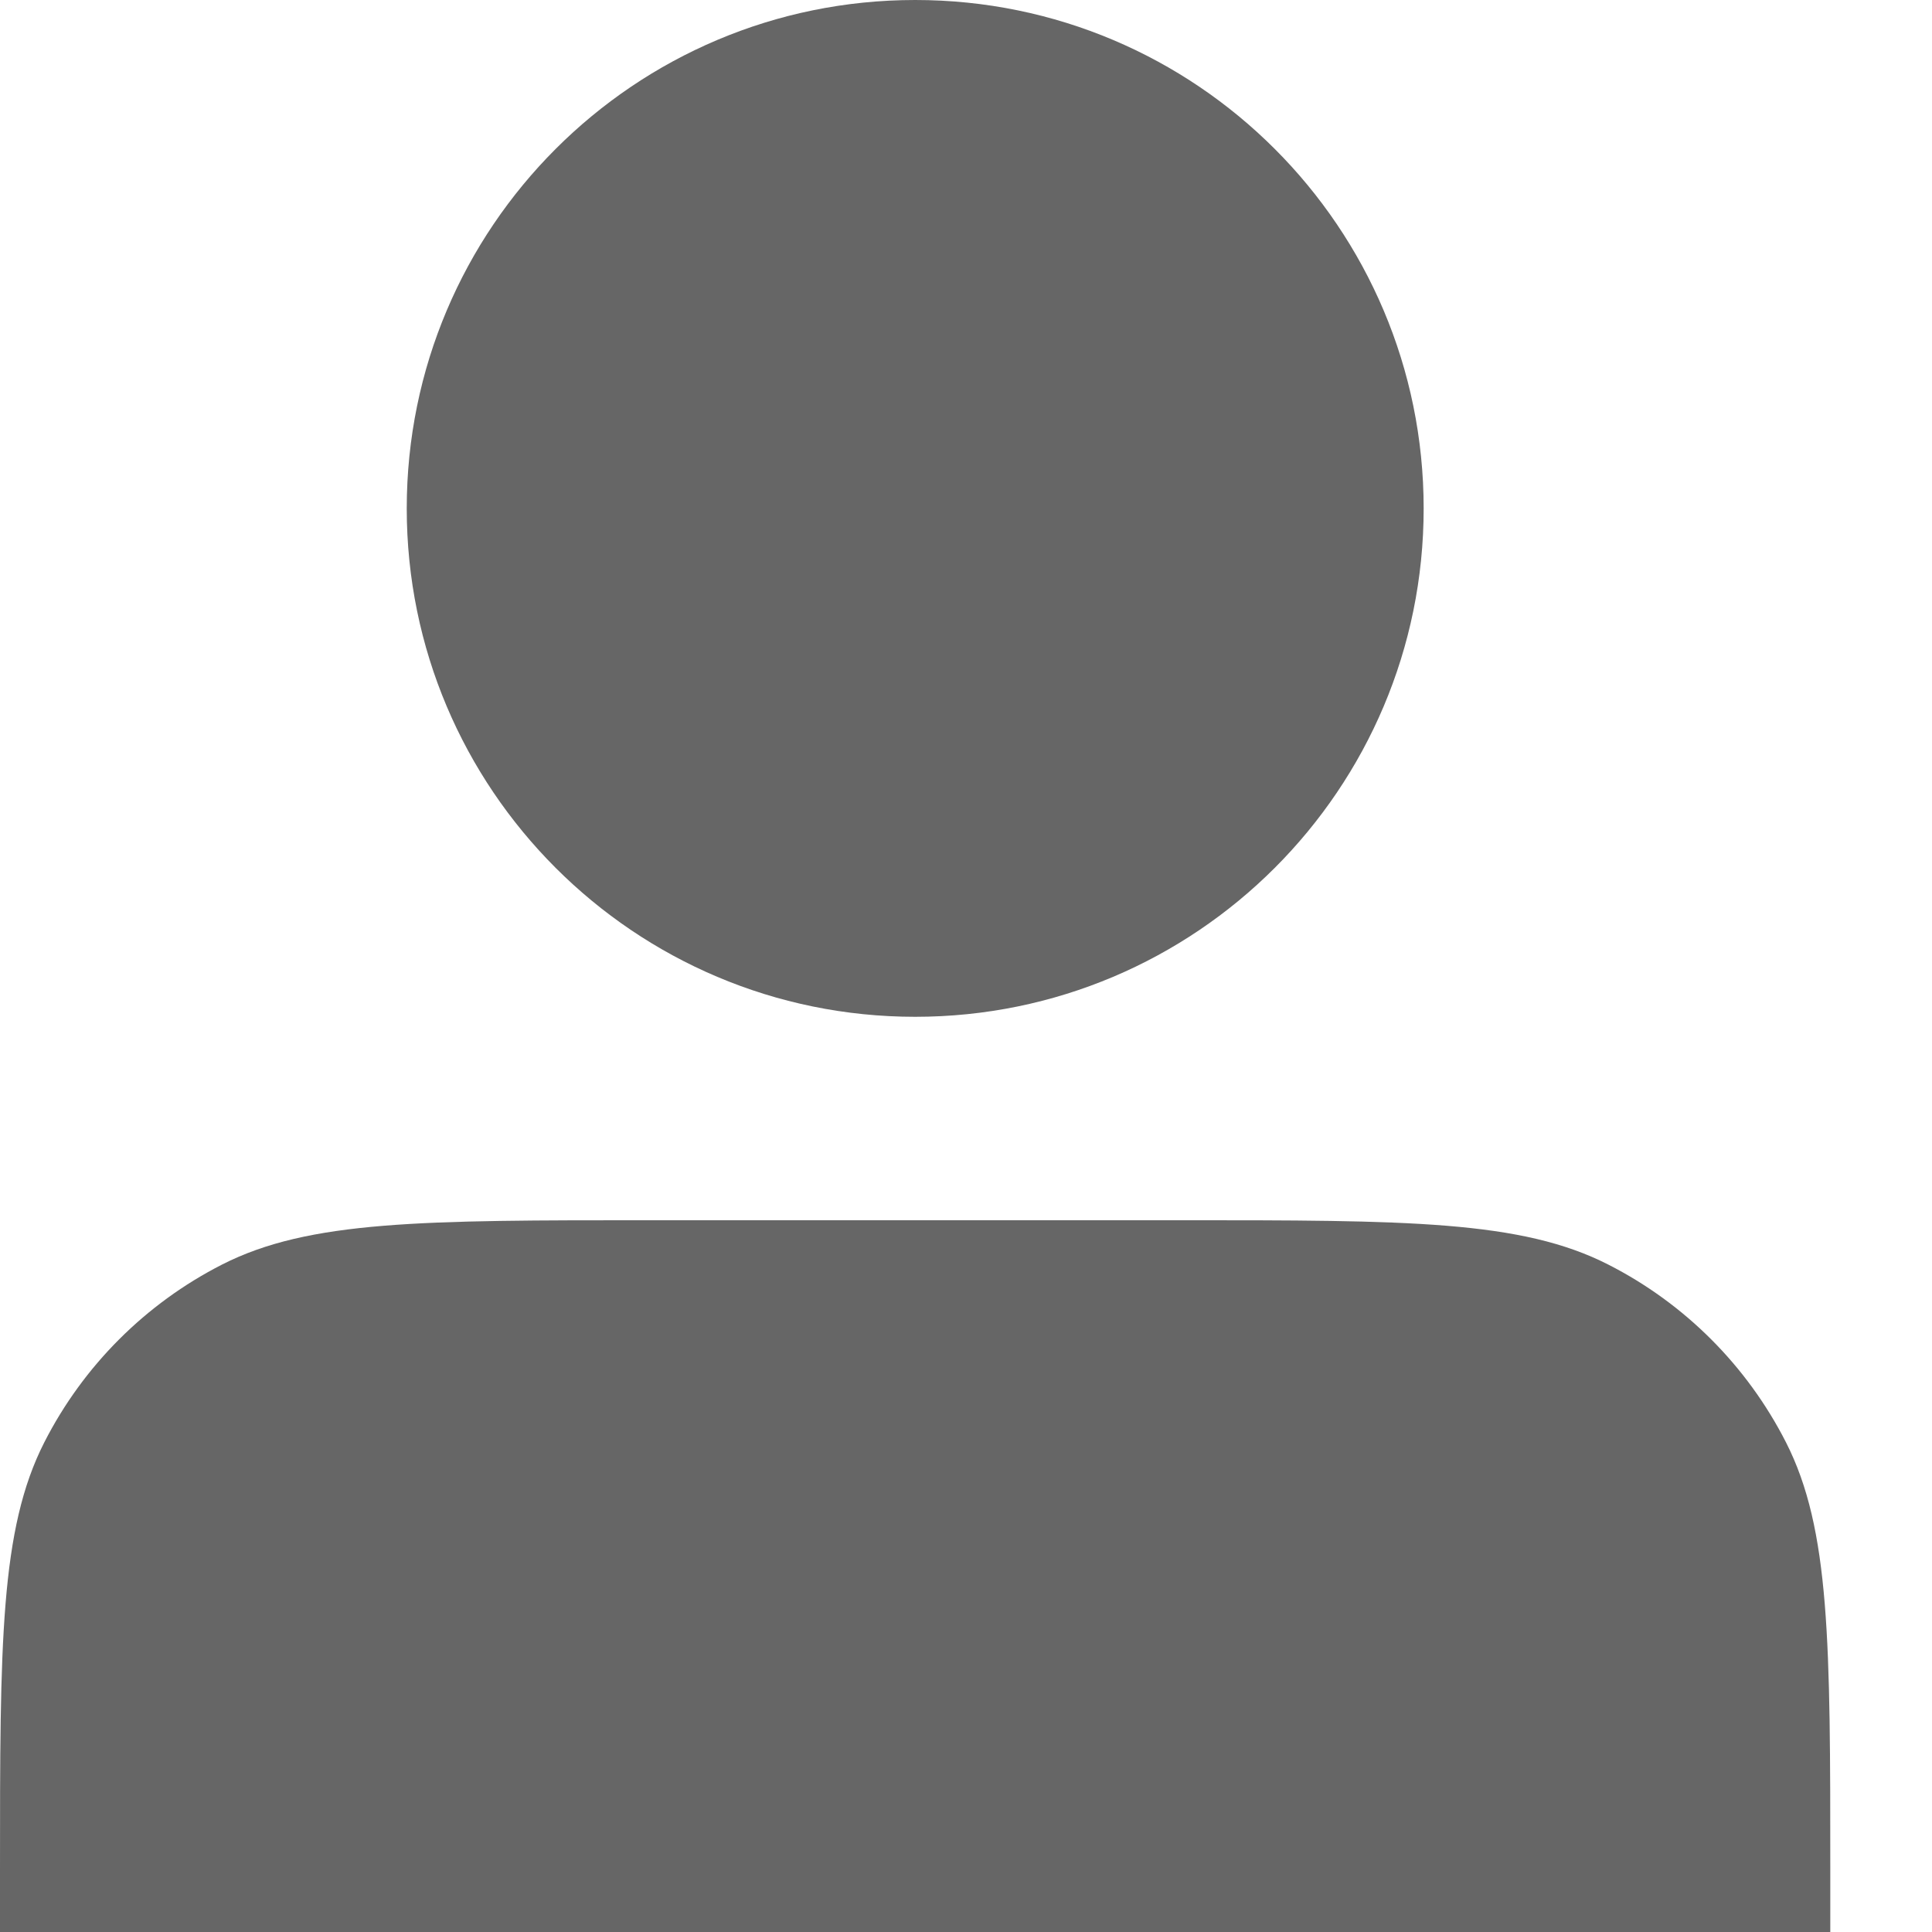
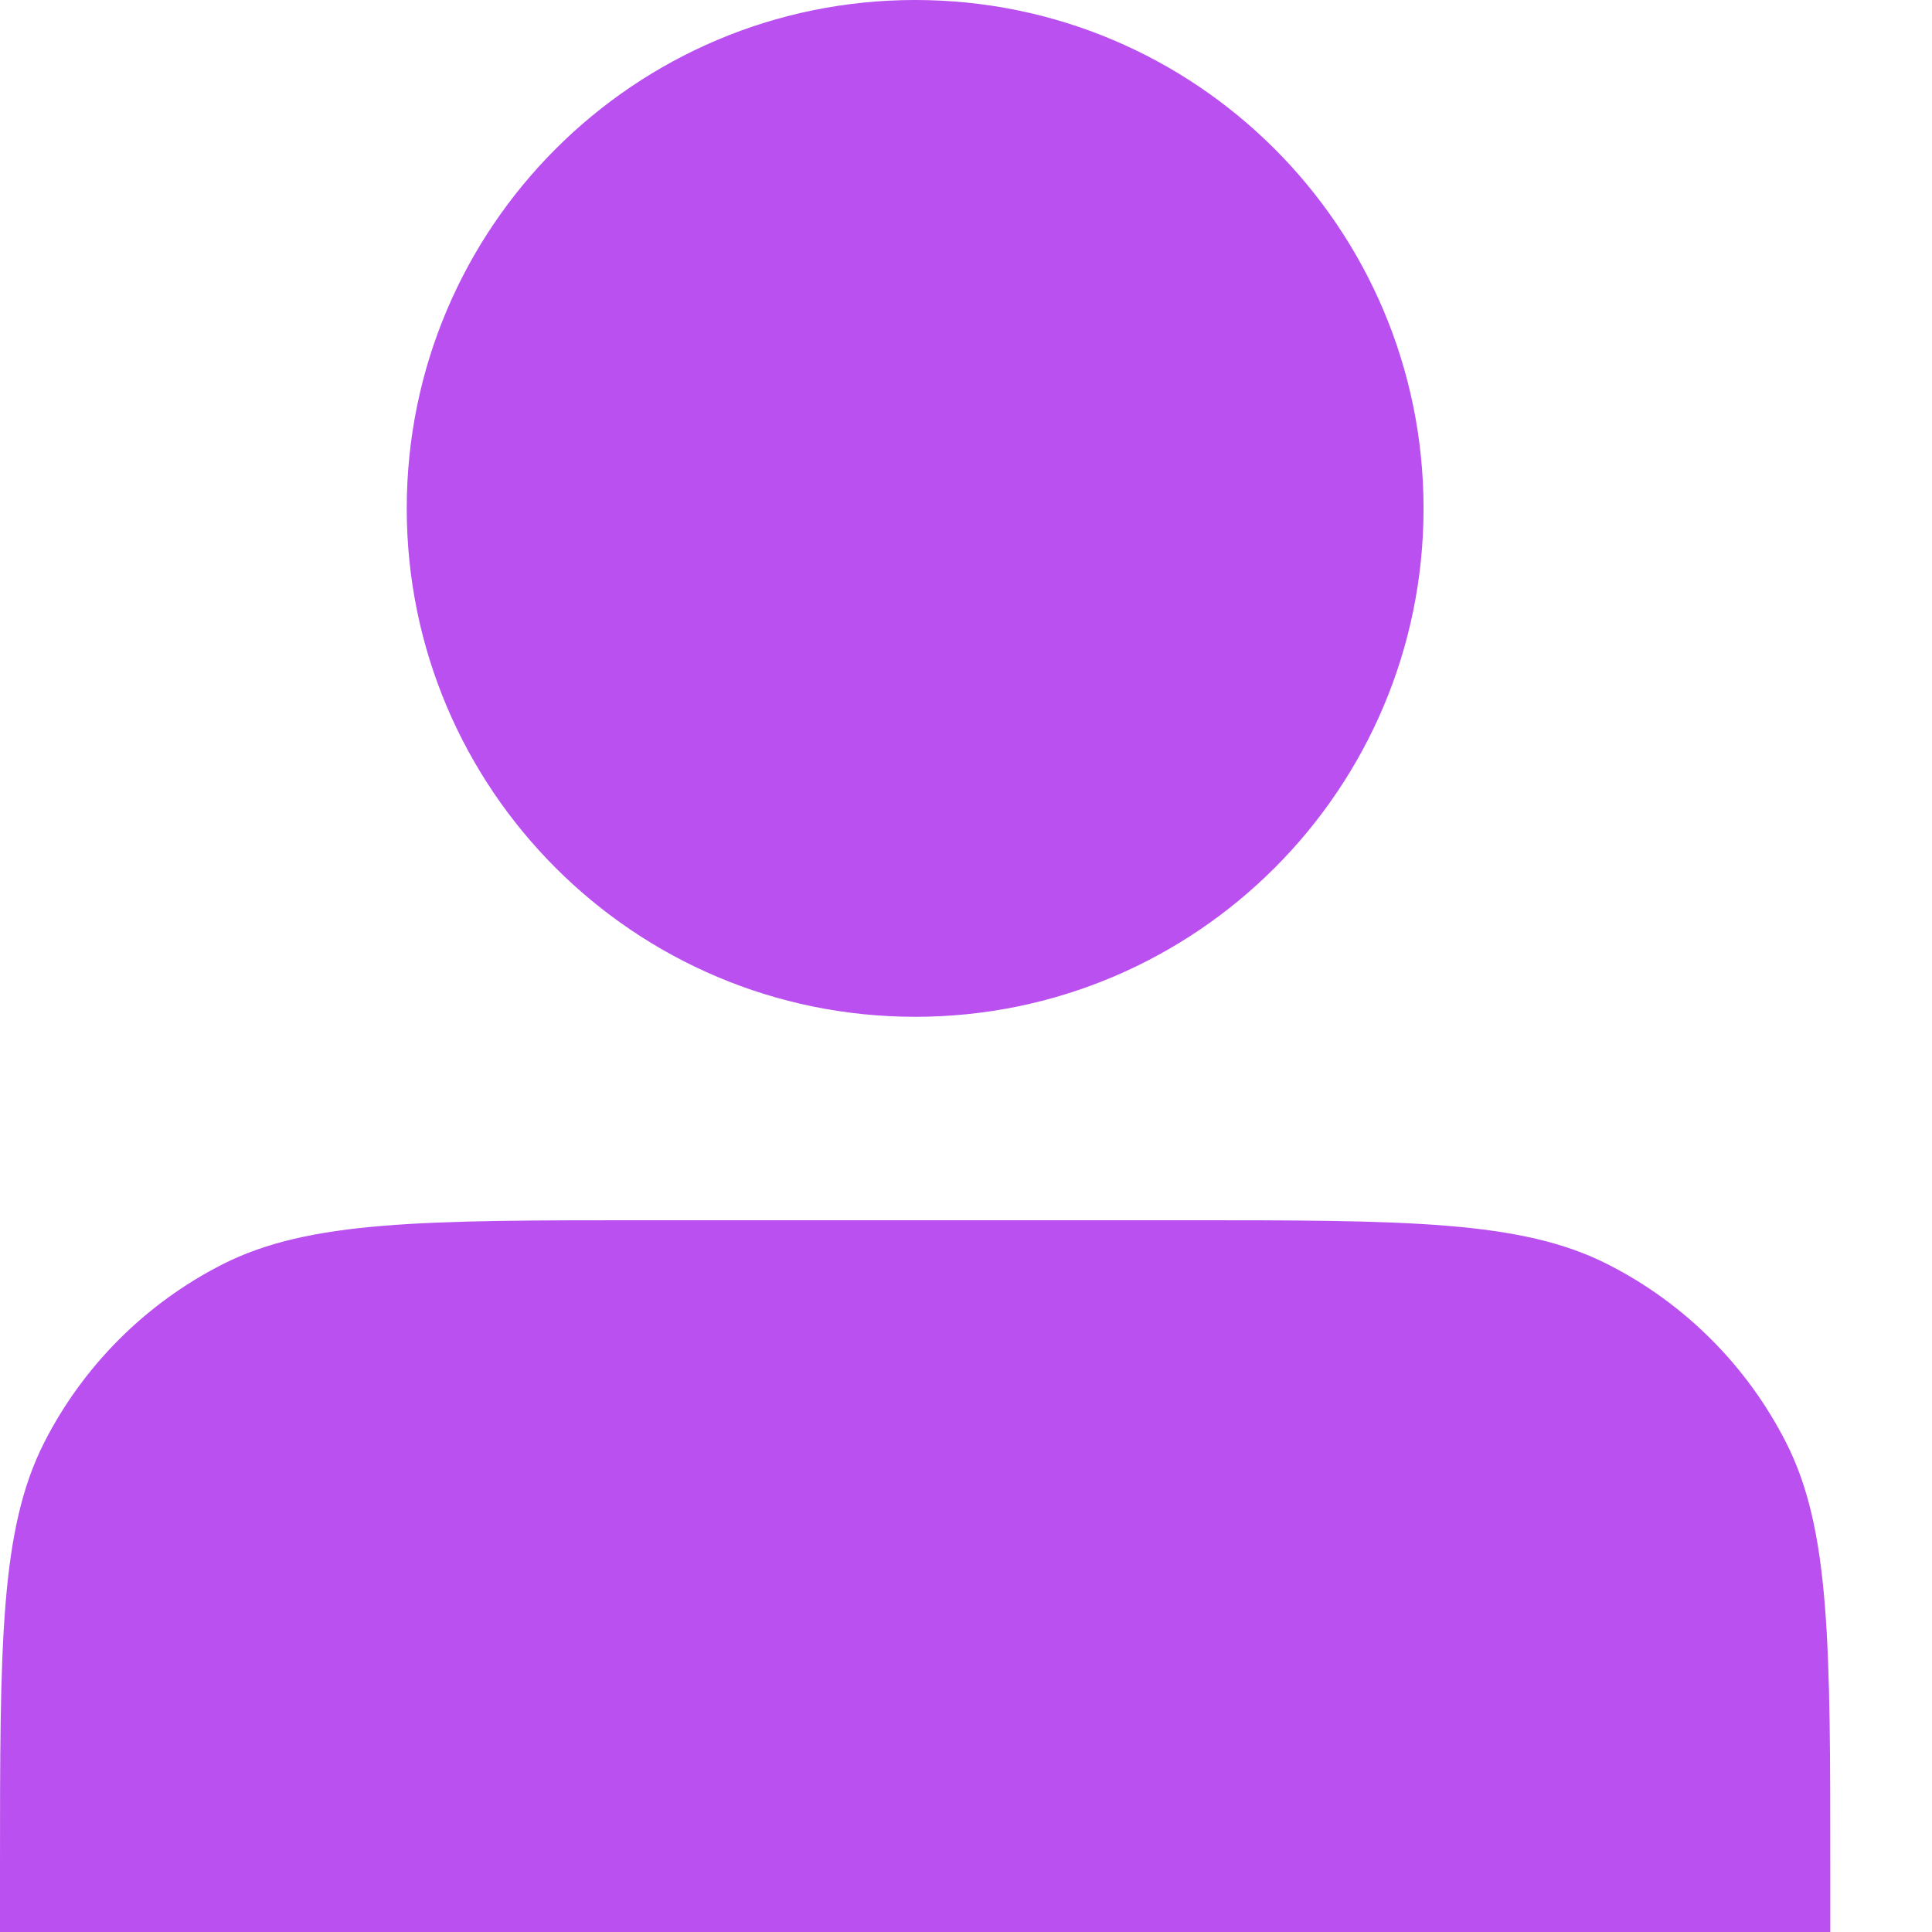
<svg xmlns="http://www.w3.org/2000/svg" width="17" height="17" viewBox="0 0 17 17" fill="none">
-   <path d="M8.053 8.947C10.524 8.947 12.527 6.944 12.527 4.474C12.527 2.003 10.524 0 8.053 0C5.582 0 3.579 2.003 3.579 4.474C3.579 6.944 5.582 8.947 8.053 8.947Z" fill="#666666" />
-   <path d="M0 16.463V17H16.105V16.463C16.105 14.459 16.105 13.457 15.715 12.691C15.372 12.018 14.825 11.47 14.151 11.127C13.386 10.737 12.383 10.737 10.379 10.737H5.726C3.722 10.737 2.72 10.737 1.954 11.127C1.281 11.47 0.733 12.018 0.39 12.691C7.99959e-08 13.457 0 14.459 0 16.463Z" fill="#666666" />
+   <path d="M8.053 8.947C10.523 8.947 12.526 6.944 12.526 4.474C12.526 2.003 10.523 0 8.053 0C5.582 0 3.579 2.003 3.579 4.474C3.579 6.944 5.582 8.947 8.053 8.947Z" fill="#B950EF" />
+   <path d="M0 16.463V17H16.105V16.463C16.105 14.459 16.105 13.457 15.715 12.691C15.372 12.018 14.825 11.47 14.151 11.127C13.386 10.737 12.383 10.737 10.379 10.737H5.726C3.722 10.737 2.72 10.737 1.954 11.127C1.281 11.47 0.733 12.018 0.39 12.691C7.99959e-08 13.457 0 14.459 0 16.463Z" fill="#B950EF" />
</svg>
